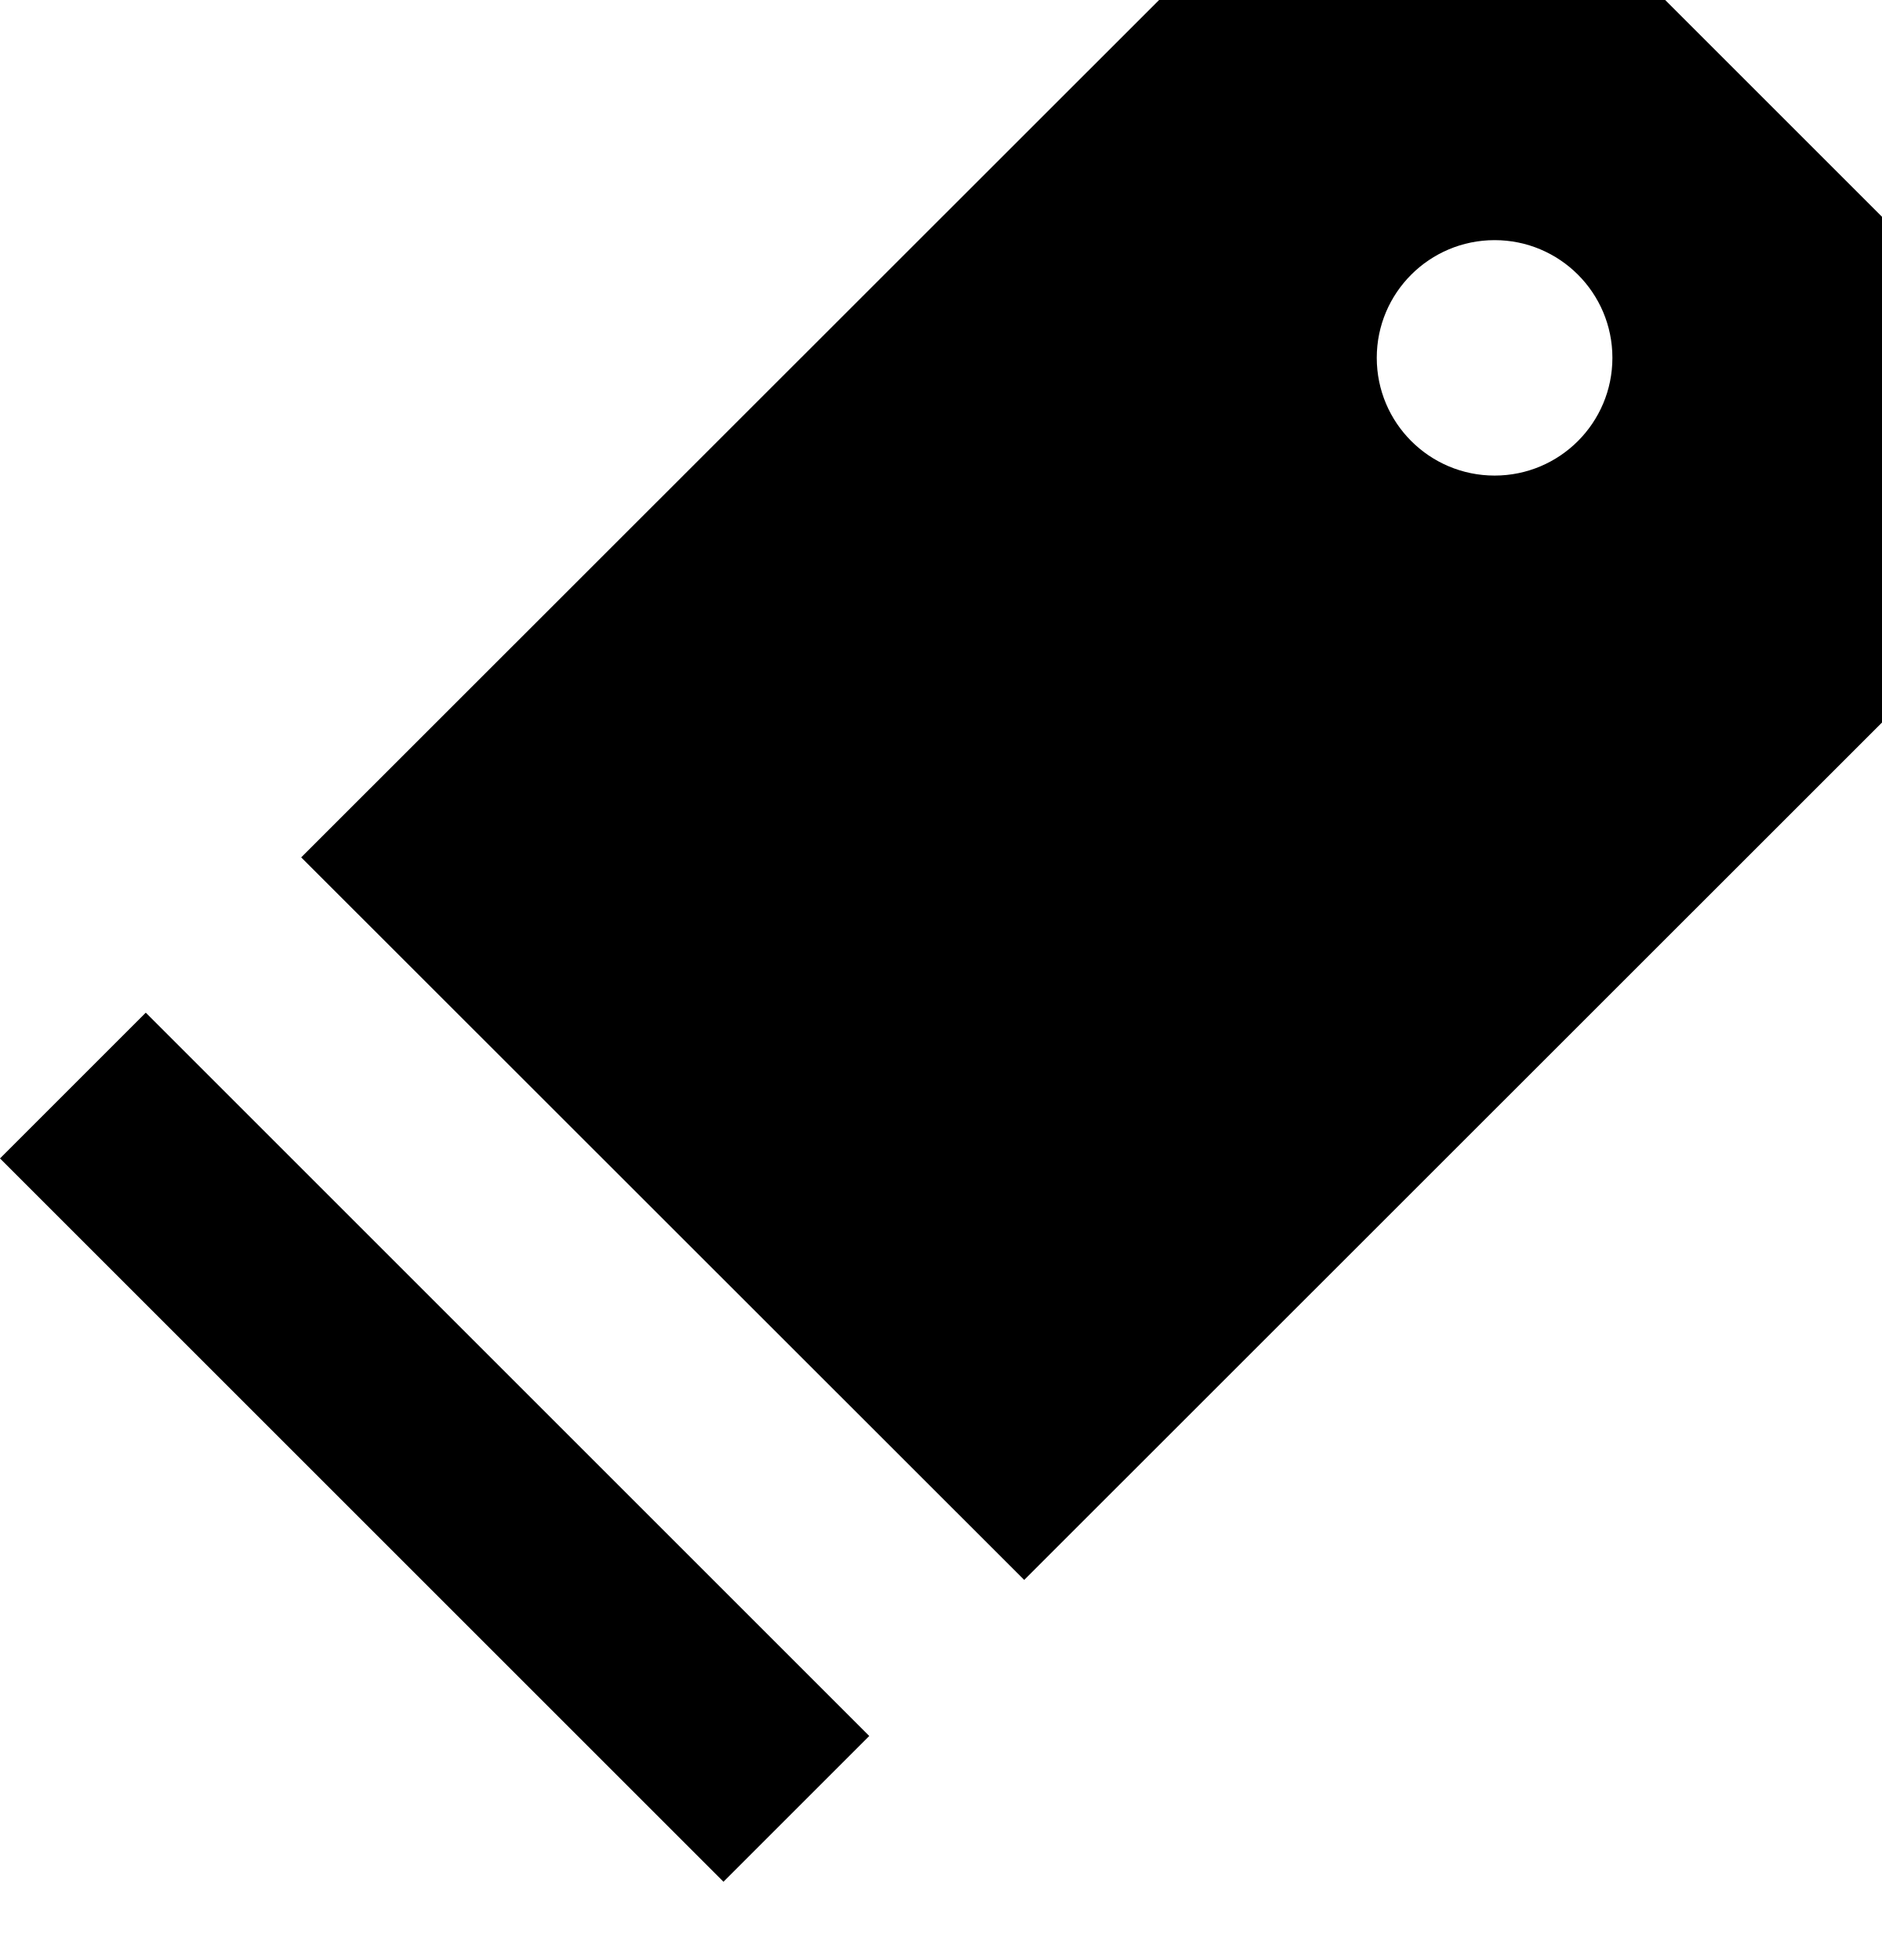
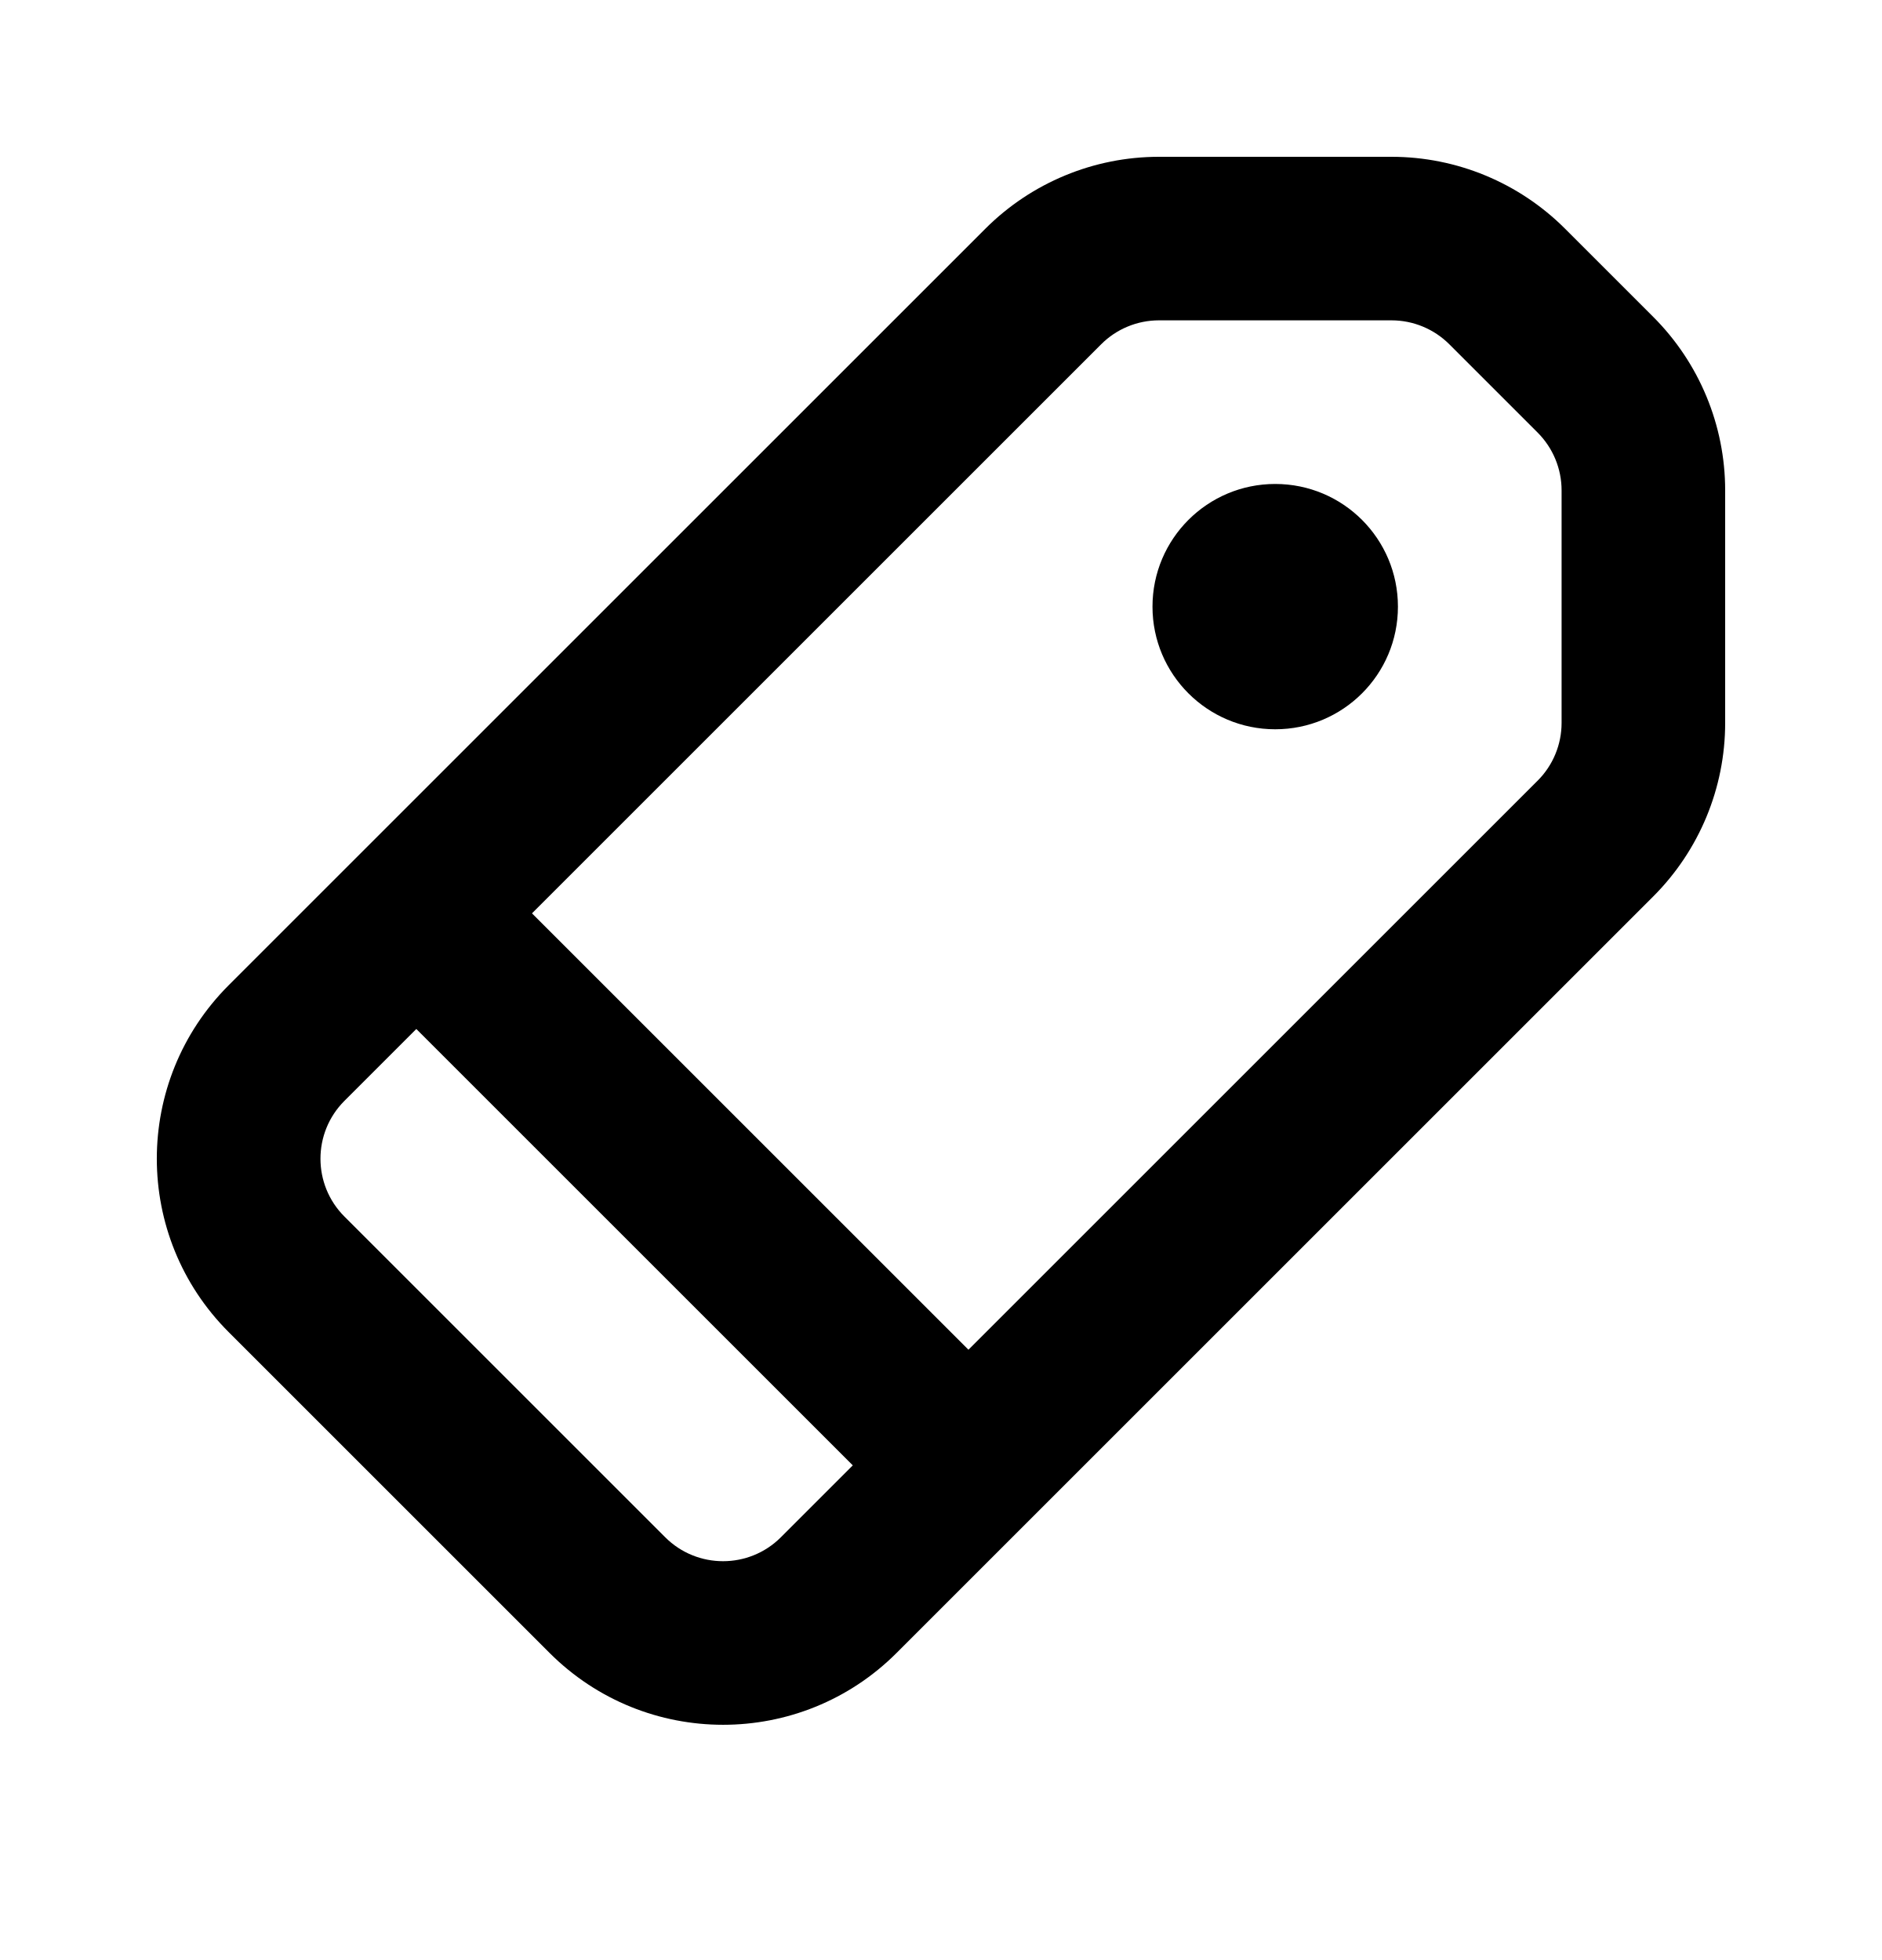
<svg xmlns="http://www.w3.org/2000/svg" width="24" height="25" viewBox="0 0 24 25" fill="none">
-   <path fill-rule="evenodd" clip-rule="evenodd" d="M14.781 0H21.235L24 2.765L24 9.216L13.061 20.152L3.841 10.936L14.781 0ZM0 14.776L1.859 12.917L11.085 22.143L9.226 24.002L0 14.776ZM19.06 6.066C19.889 6.066 20.562 5.394 20.562 4.564C20.562 3.735 19.889 3.063 19.06 3.063C18.23 3.063 17.557 3.735 17.557 4.564C17.557 5.394 18.23 6.066 19.06 6.066Z" fill="currentColor" />
+   <path fill-rule="evenodd" clip-rule="evenodd" d="M14.779 2C13.949 2 13.153 2.33 12.566 2.917L2.917 12.566C1.694 13.789 1.694 15.77 2.917 16.992L7.008 21.083C8.23 22.305 10.211 22.306 11.434 21.083L21.083 11.434C21.67 10.847 22 10.051 22 9.221V6.255C22 5.425 21.67 4.629 21.083 4.042L19.958 2.917C19.371 2.33 18.575 2 17.745 2H14.779ZM14.042 4.392C14.237 4.196 14.503 4.086 14.779 4.086H17.745C18.022 4.086 18.287 4.196 18.483 4.392L19.608 5.517C19.804 5.713 19.914 5.978 19.914 6.255V9.221C19.914 9.497 19.804 9.763 19.608 9.958L12.35 17.216L6.784 11.65L14.042 4.392ZM5.309 13.125L10.875 18.691L9.958 19.608C9.551 20.015 8.89 20.015 8.483 19.608L4.392 15.517C3.985 15.11 3.985 14.449 4.392 14.042L5.309 13.125ZM16.262 9.302C17.127 9.302 17.827 8.602 17.827 7.738C17.827 6.873 17.127 6.173 16.262 6.173C15.398 6.173 14.697 6.873 14.697 7.738C14.697 8.602 15.398 9.302 16.262 9.302Z" fill="currentColor" />
</svg>
